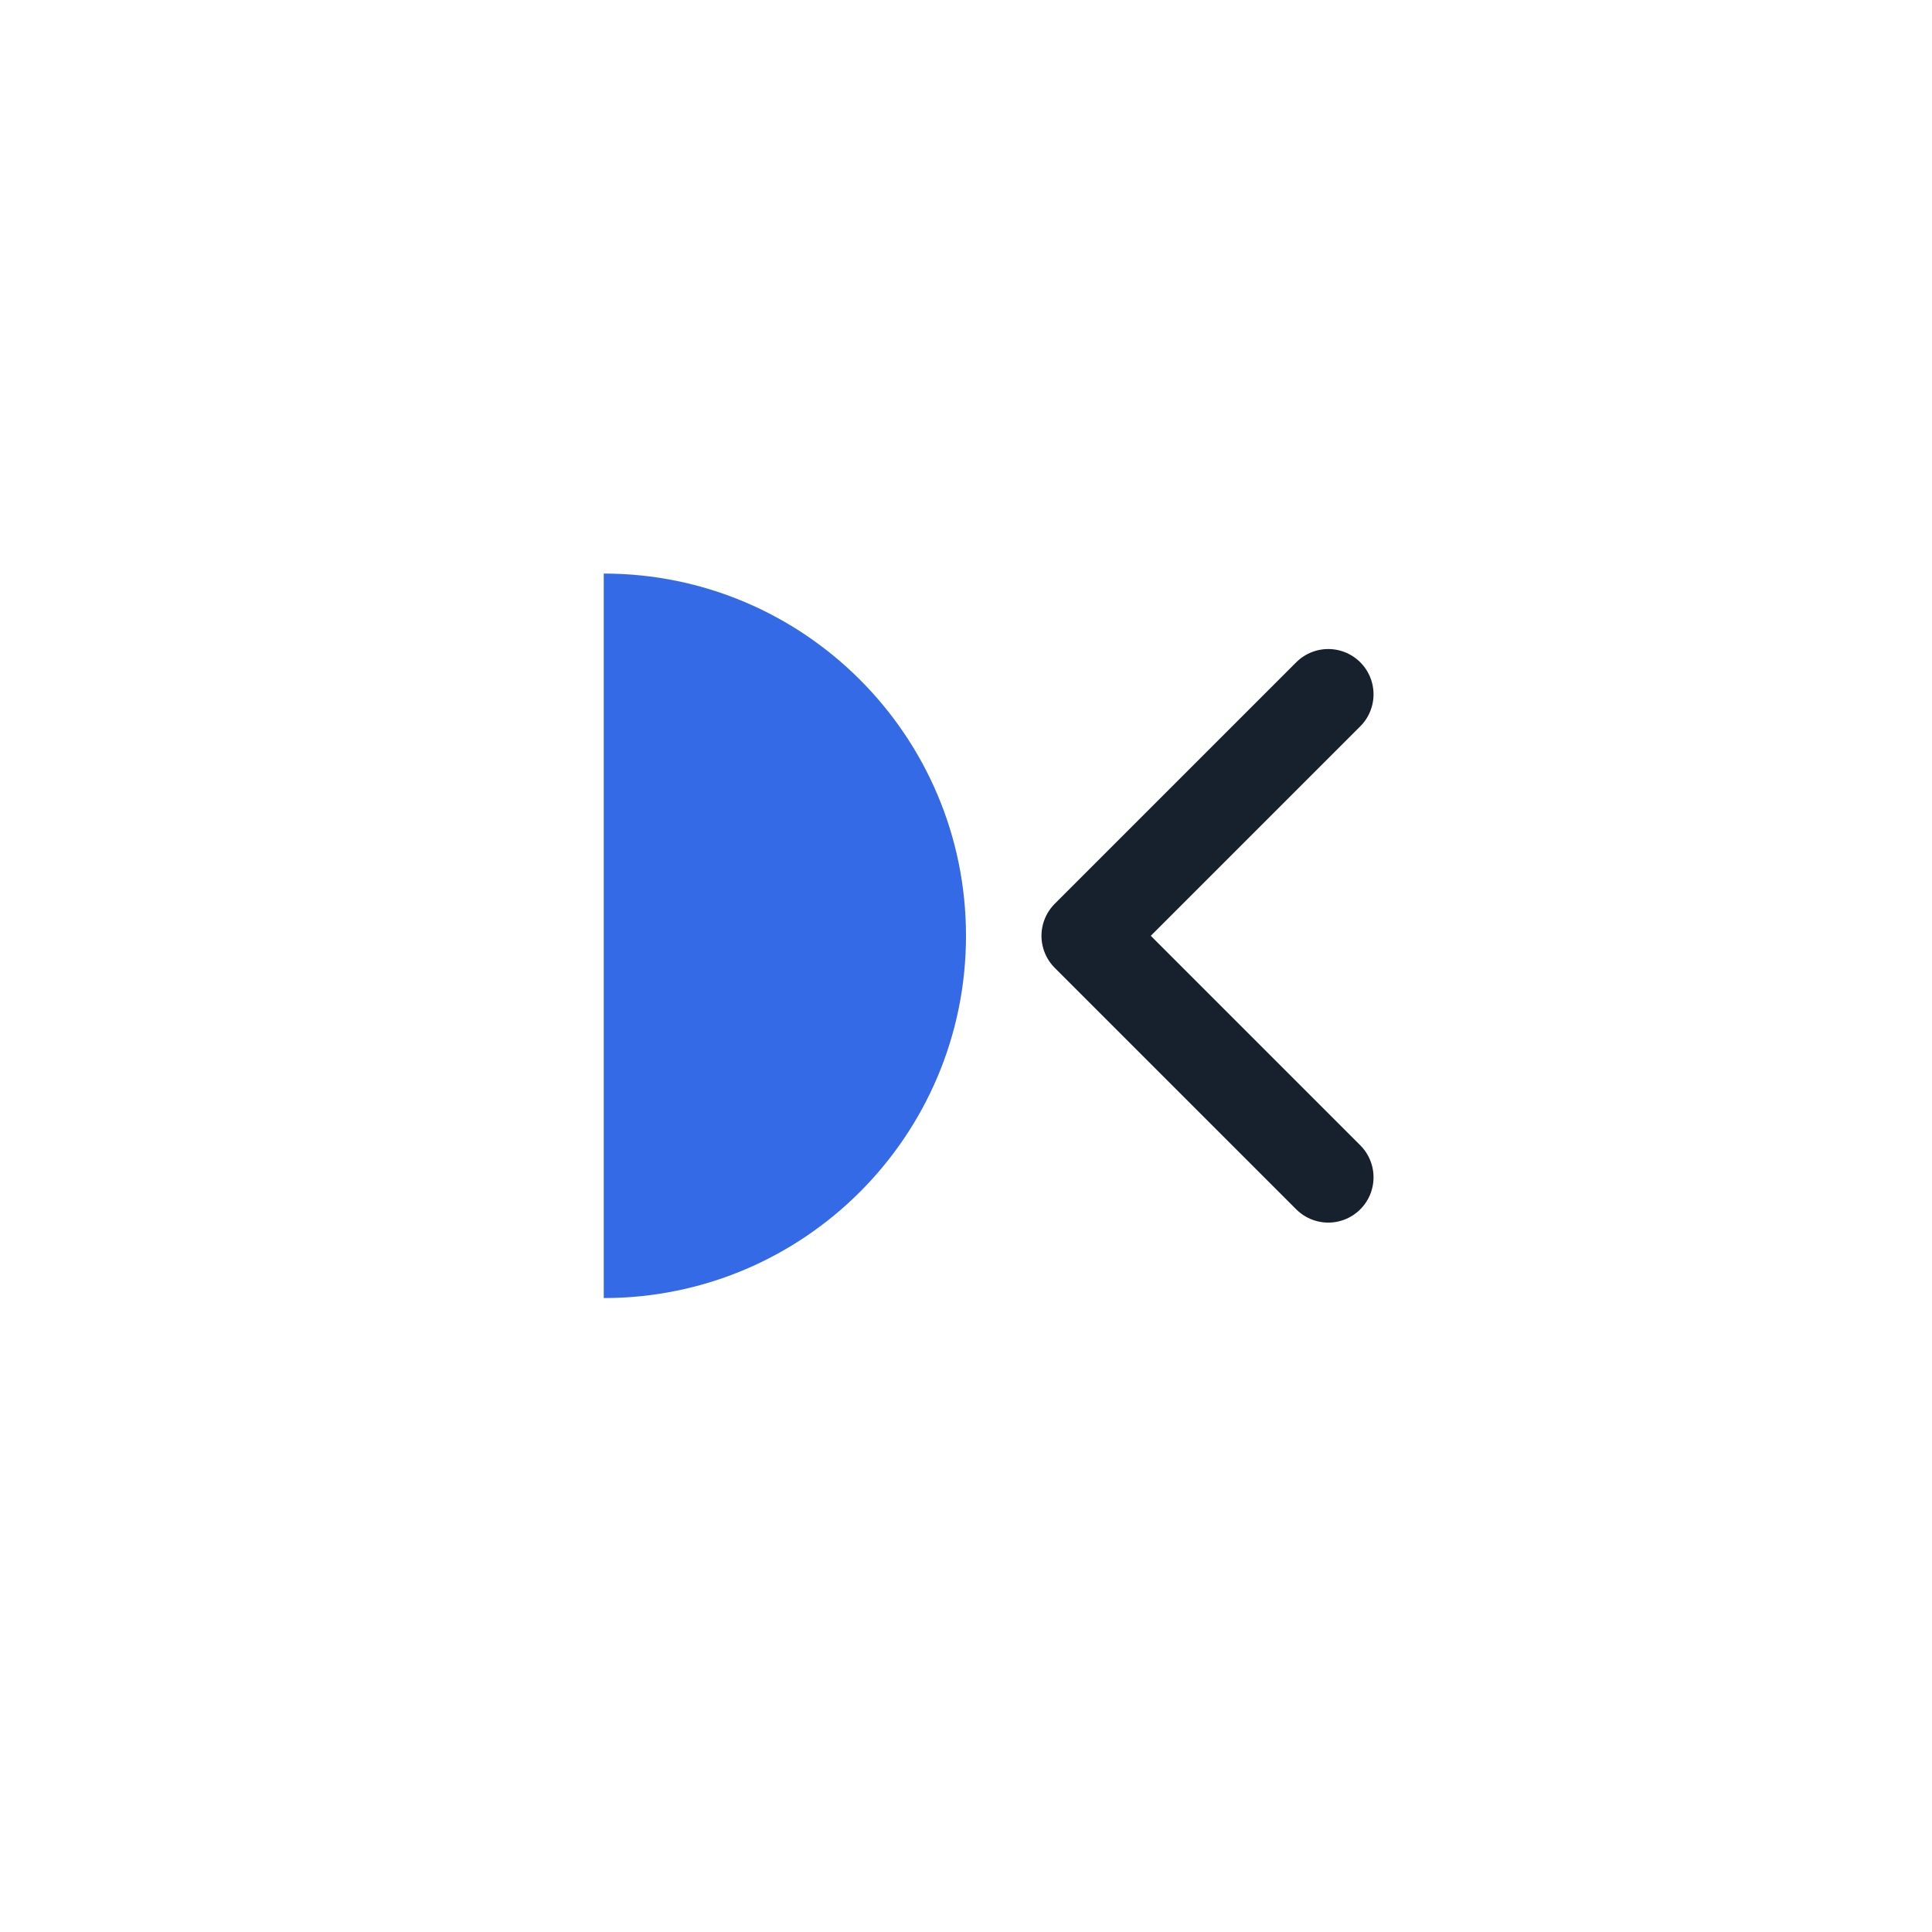
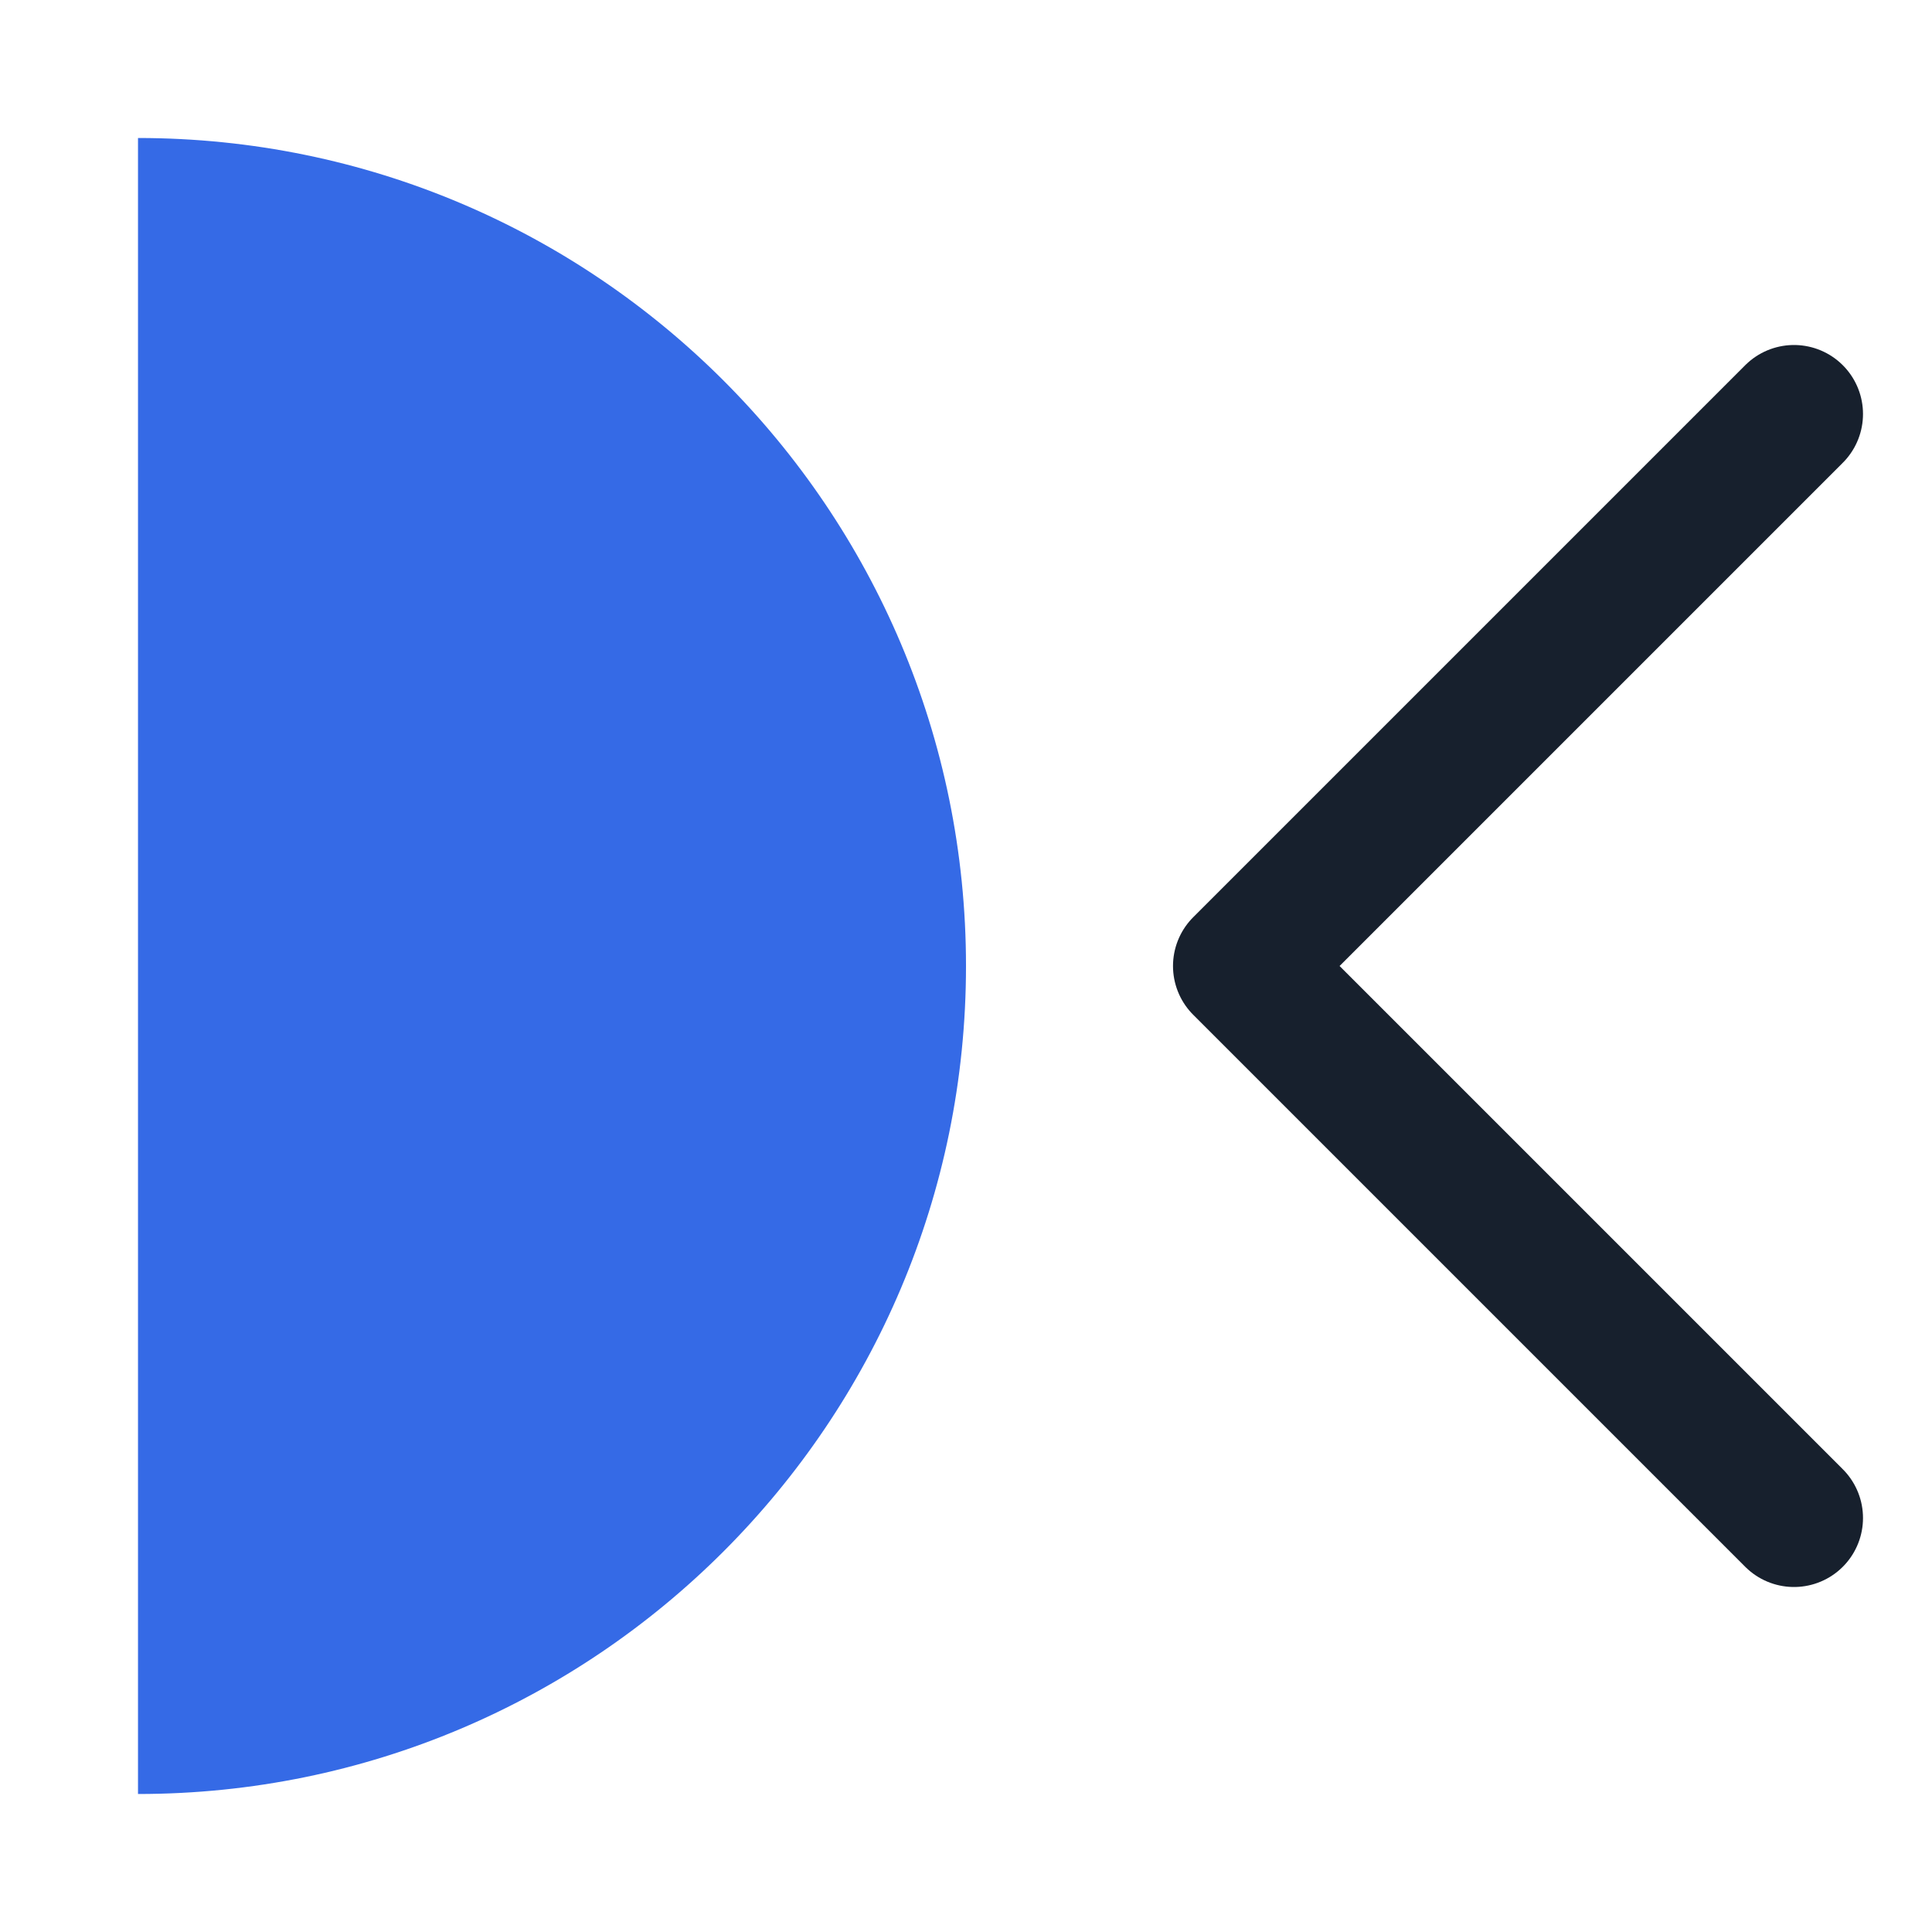
- <svg xmlns="http://www.w3.org/2000/svg" width="128" height="128" viewBox="0 0 64 64" fill="none" role="img" aria-labelledby="title">
-   <g transform="translate(10 9)">
+ <svg xmlns="http://www.w3.org/2000/svg" width="128" height="128" viewBox="8 8 28 28" fill="none" role="img" aria-labelledby="title">
+   <g>
    <path d="M10 10a12 12 0 0 1 0 24V10Z" fill="#356ae6" />
-     <path d="m34 14-8 8 8 8" stroke="#17202d" stroke-width="3" stroke-linecap="round" stroke-linejoin="round" />
+     <path d="m34 14-8 8 8 8" stroke="#17202d" stroke-width="2" stroke-linecap="round" stroke-linejoin="round" />
  </g>
</svg>
